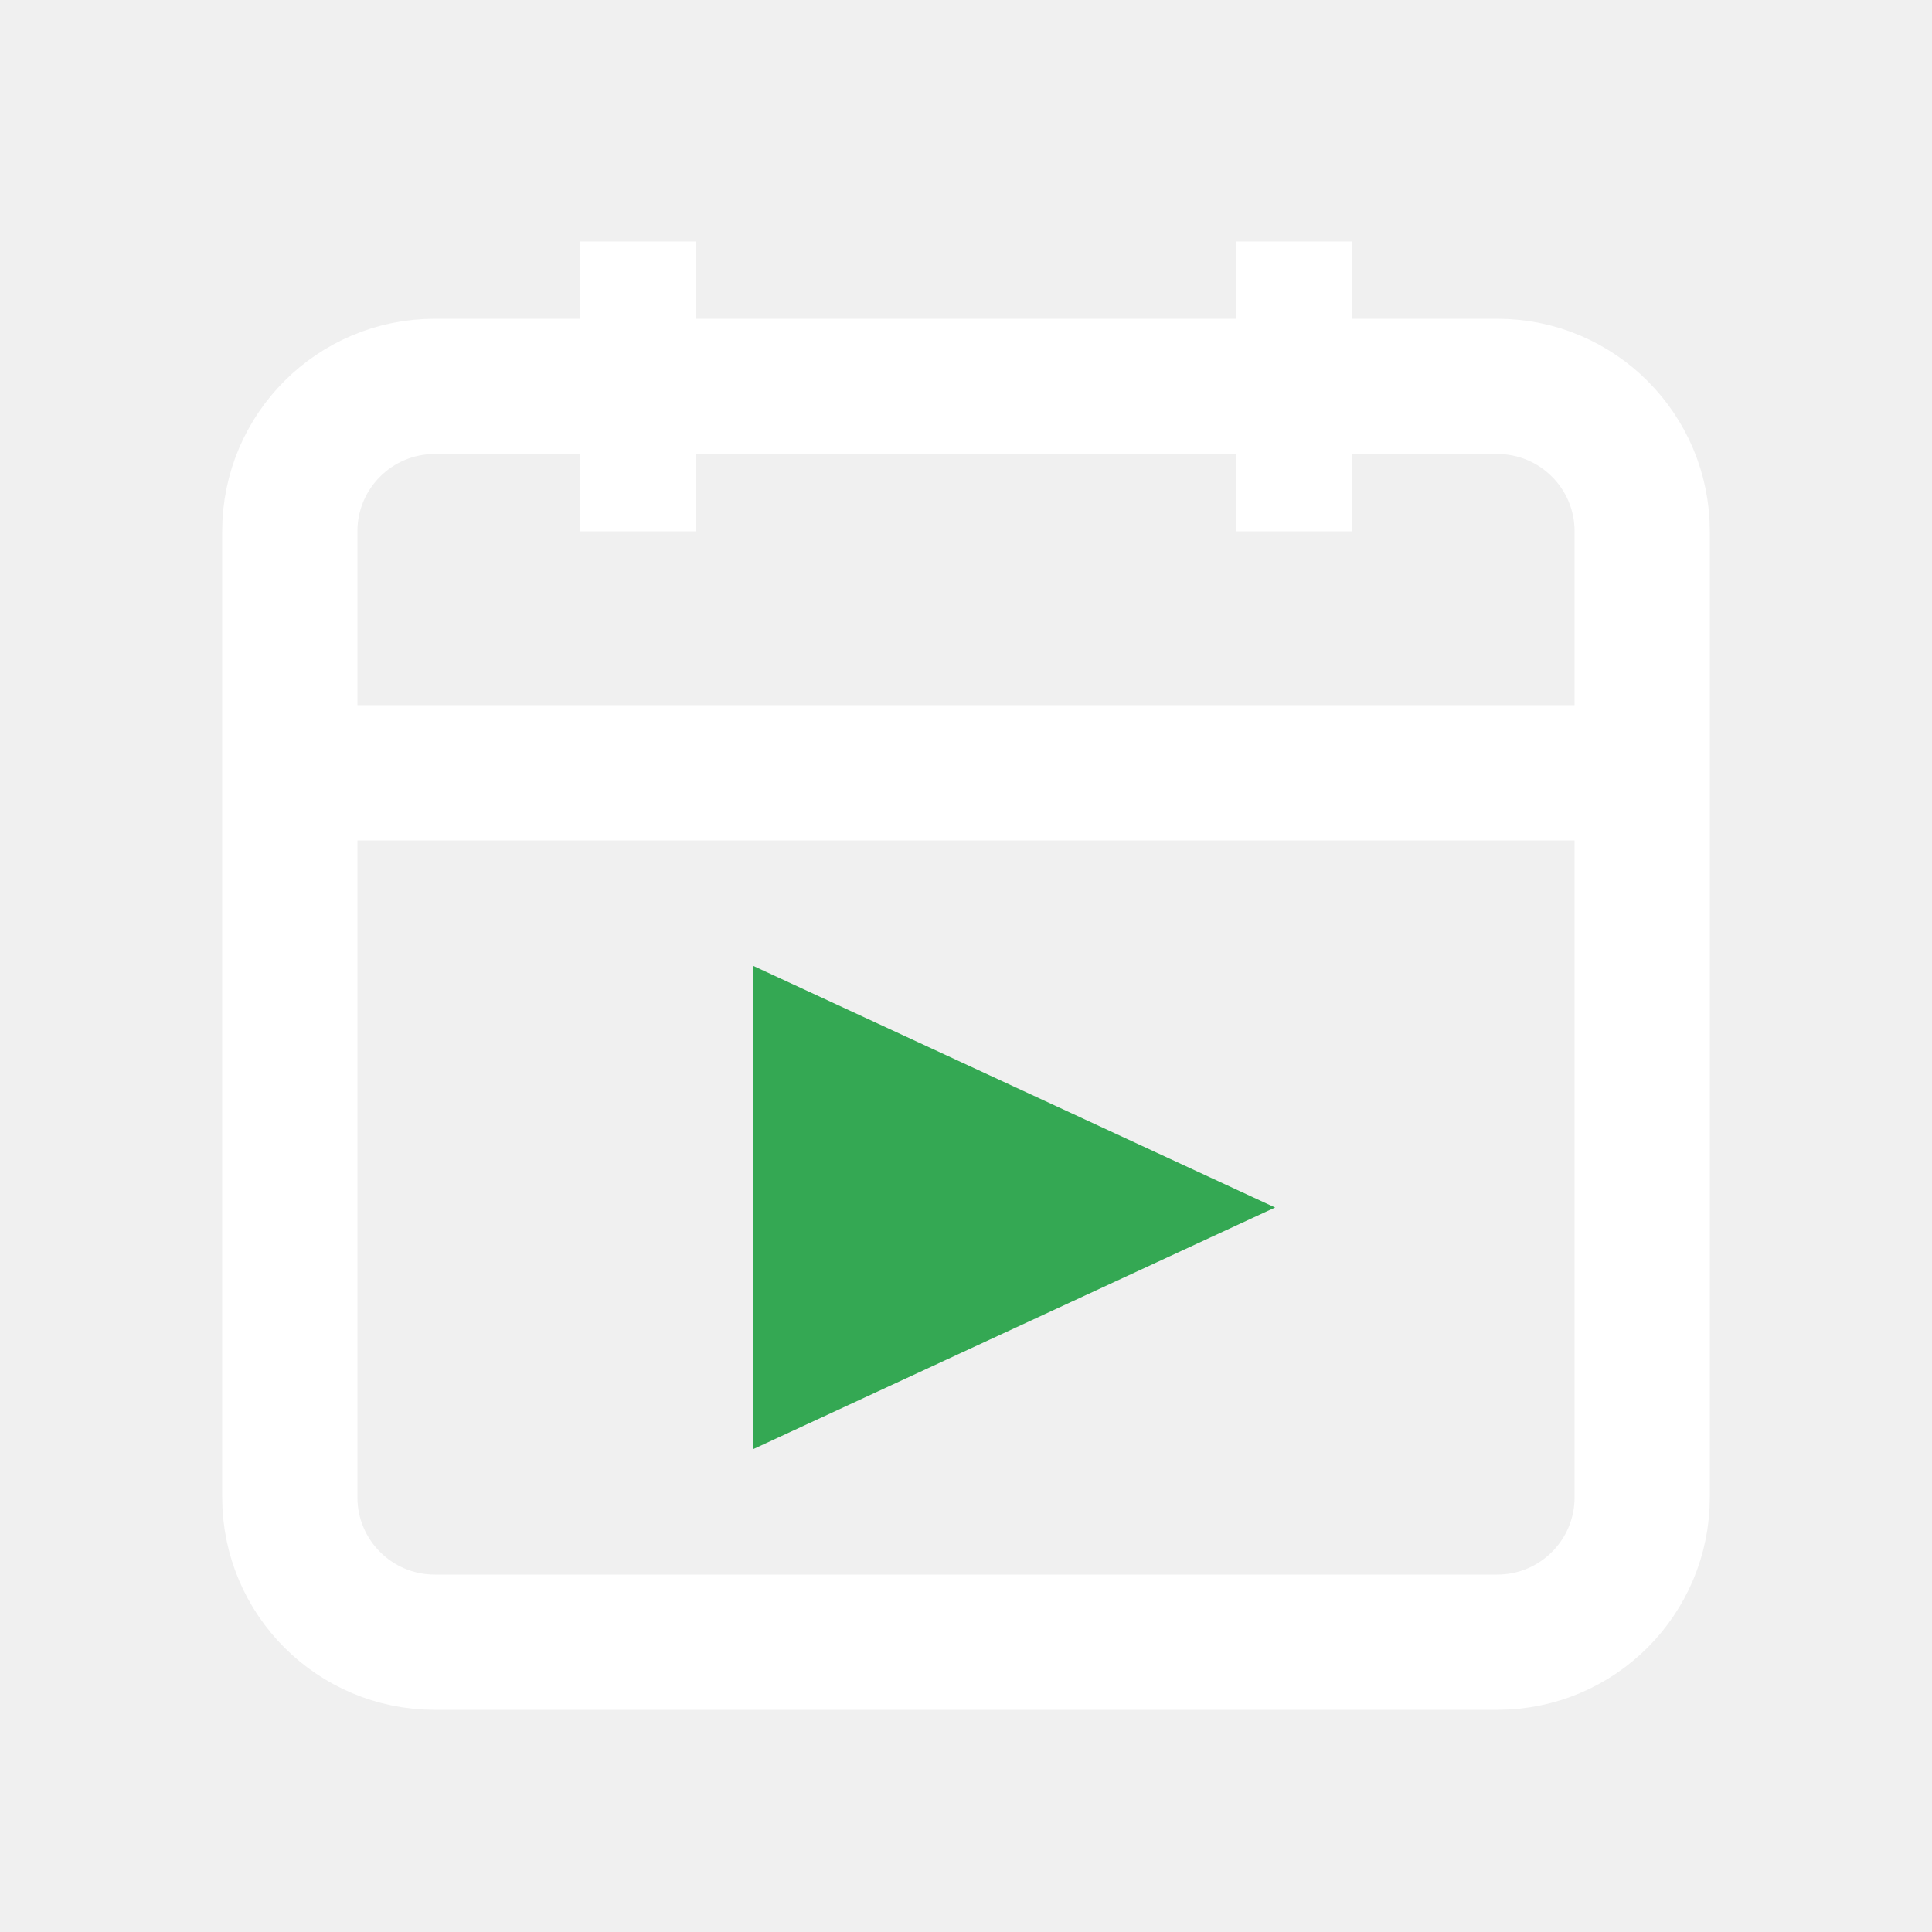
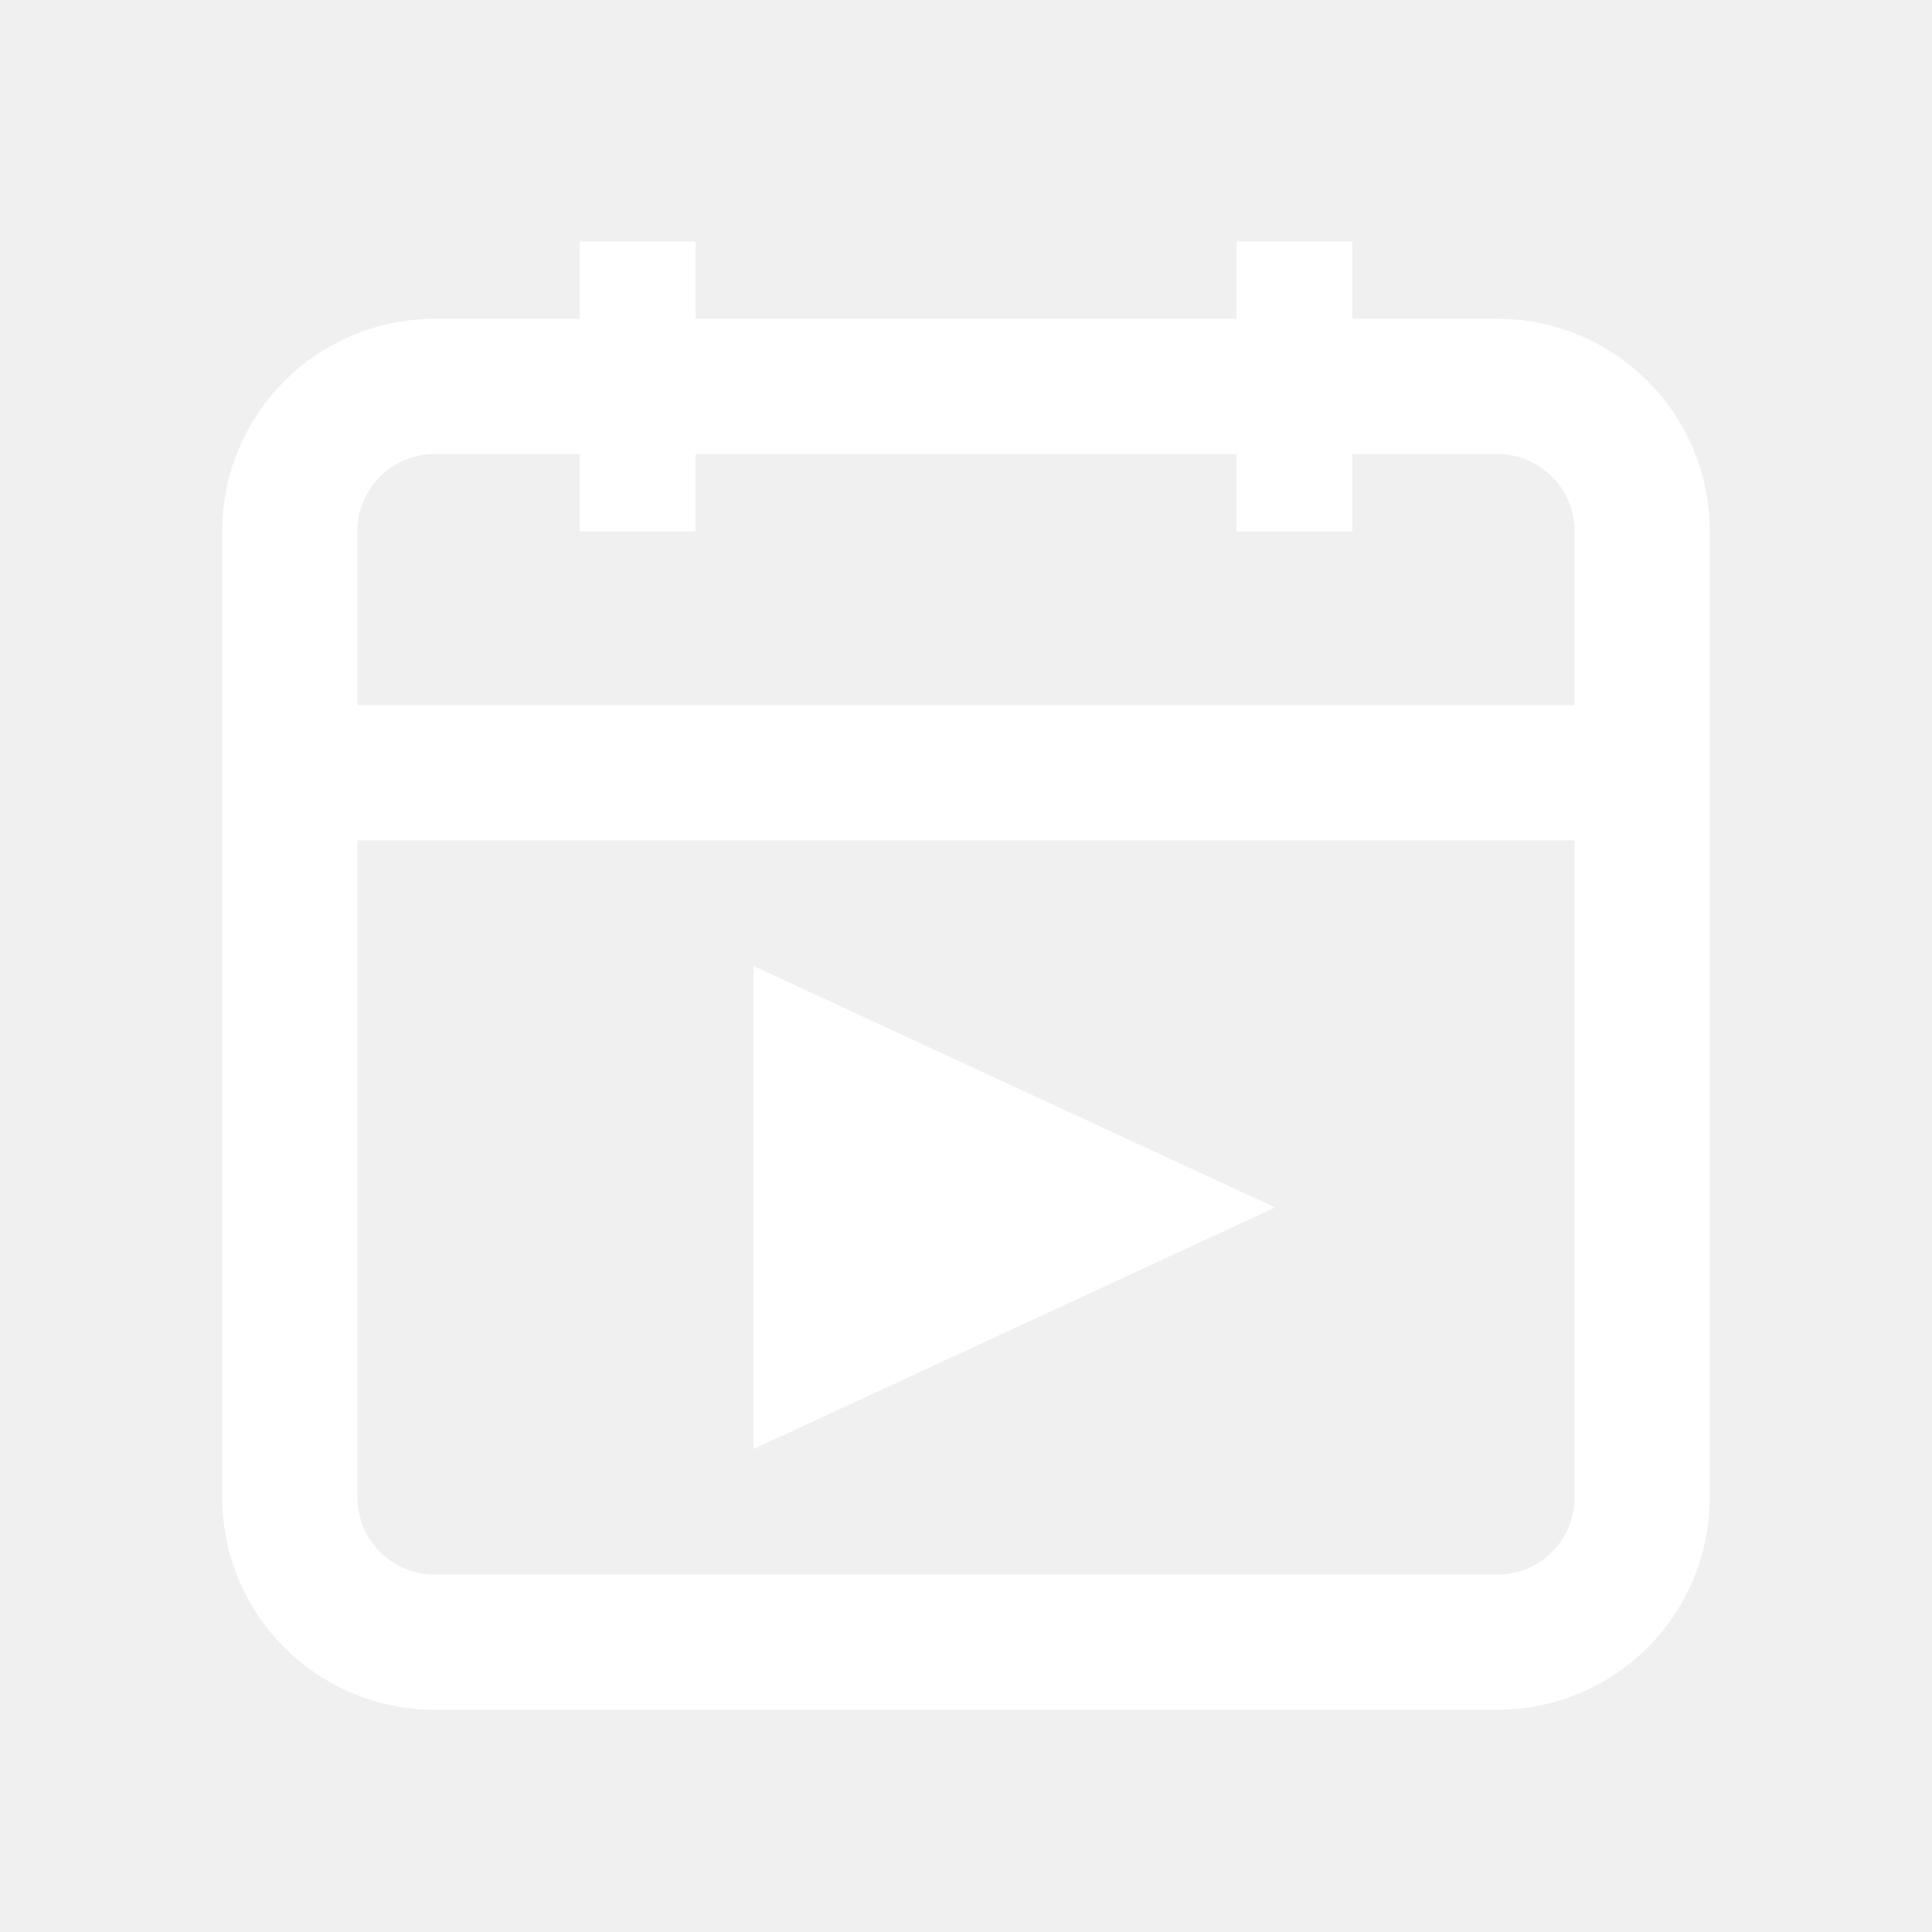
<svg xmlns="http://www.w3.org/2000/svg" viewBox="0 0 20 20" width="20" height="20">
  <rect x="3" y="4" width="14" height="13" rx="1.5" ry="1.5" fill="none" stroke="#ffffff" stroke-width="1.4" />
  <line x1="3" y1="8" x2="17" y2="8" stroke="#ffffff" stroke-width="1.4" />
  <rect x="6" y="2.5" width="1.2" height="3" fill="#ffffff" />
  <rect x="12.8" y="2.5" width="1.2" height="3" fill="#ffffff" />
-   <polygon points="7.8,10 7.8,15 13.2,12.5" fill="#34A853" />
+   <polygon points="7.8,10 7.8,15 13.2,12.5" fill="#ffffff" />
</svg>
